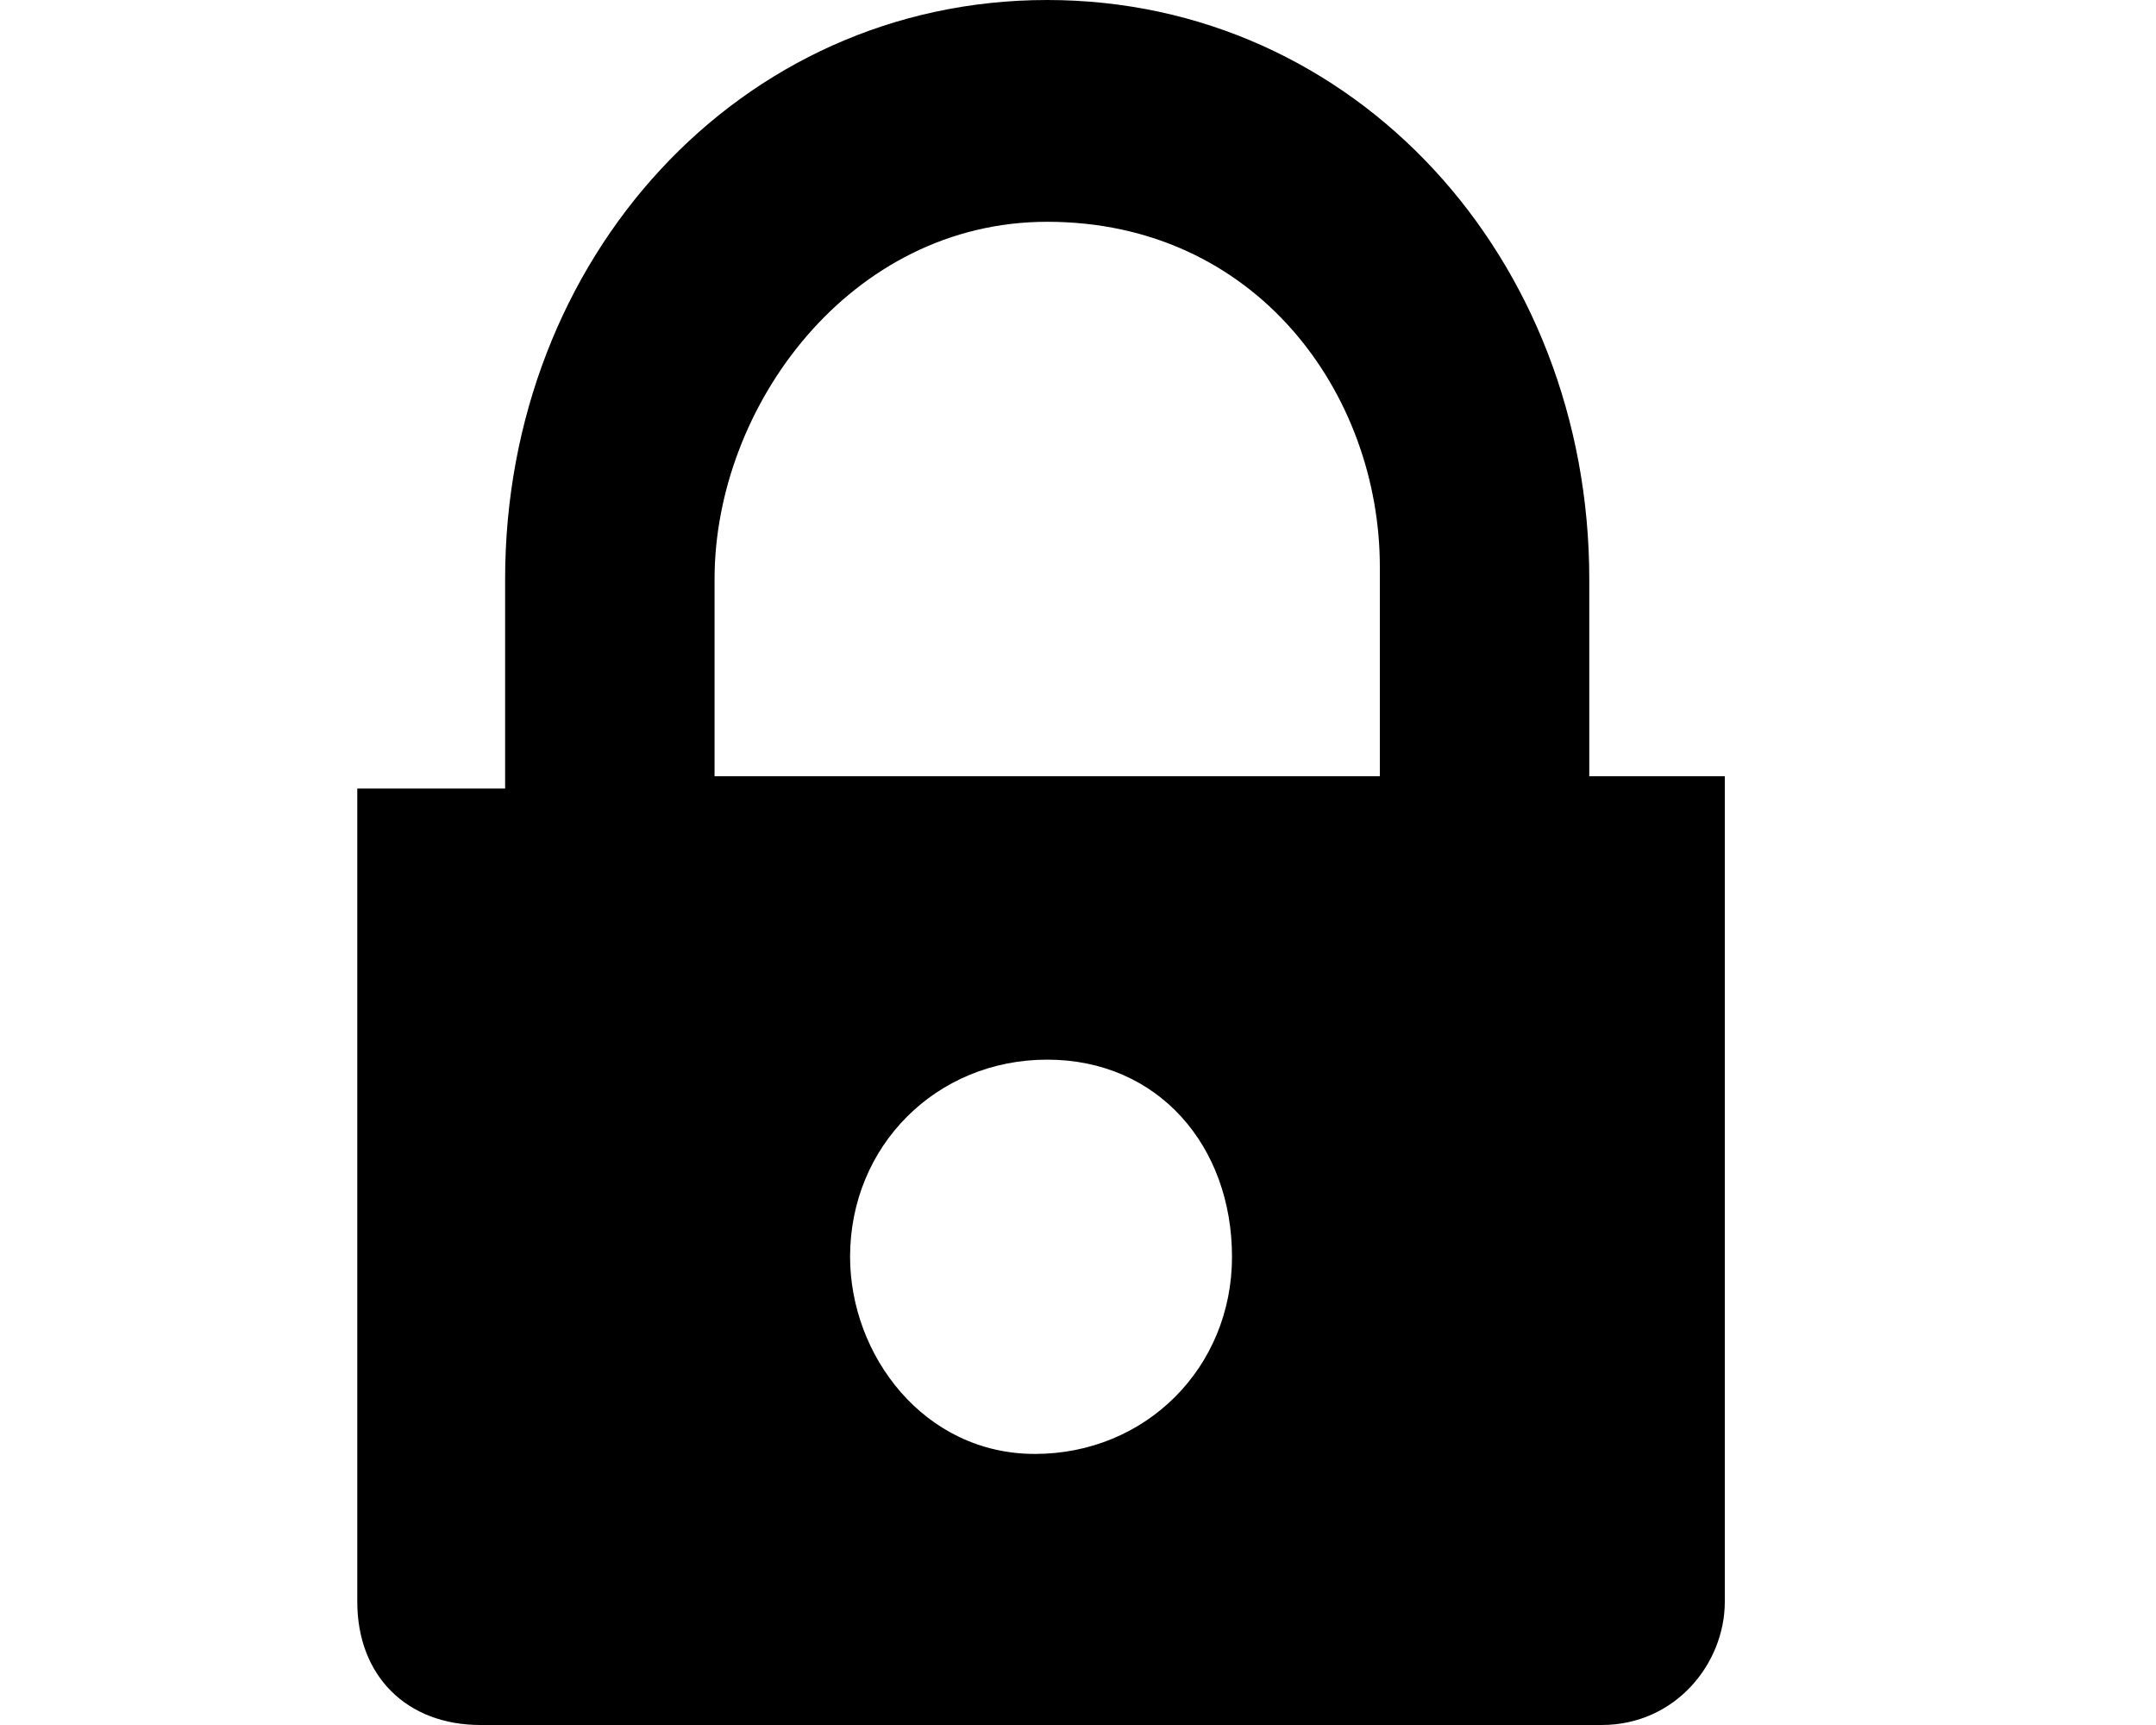
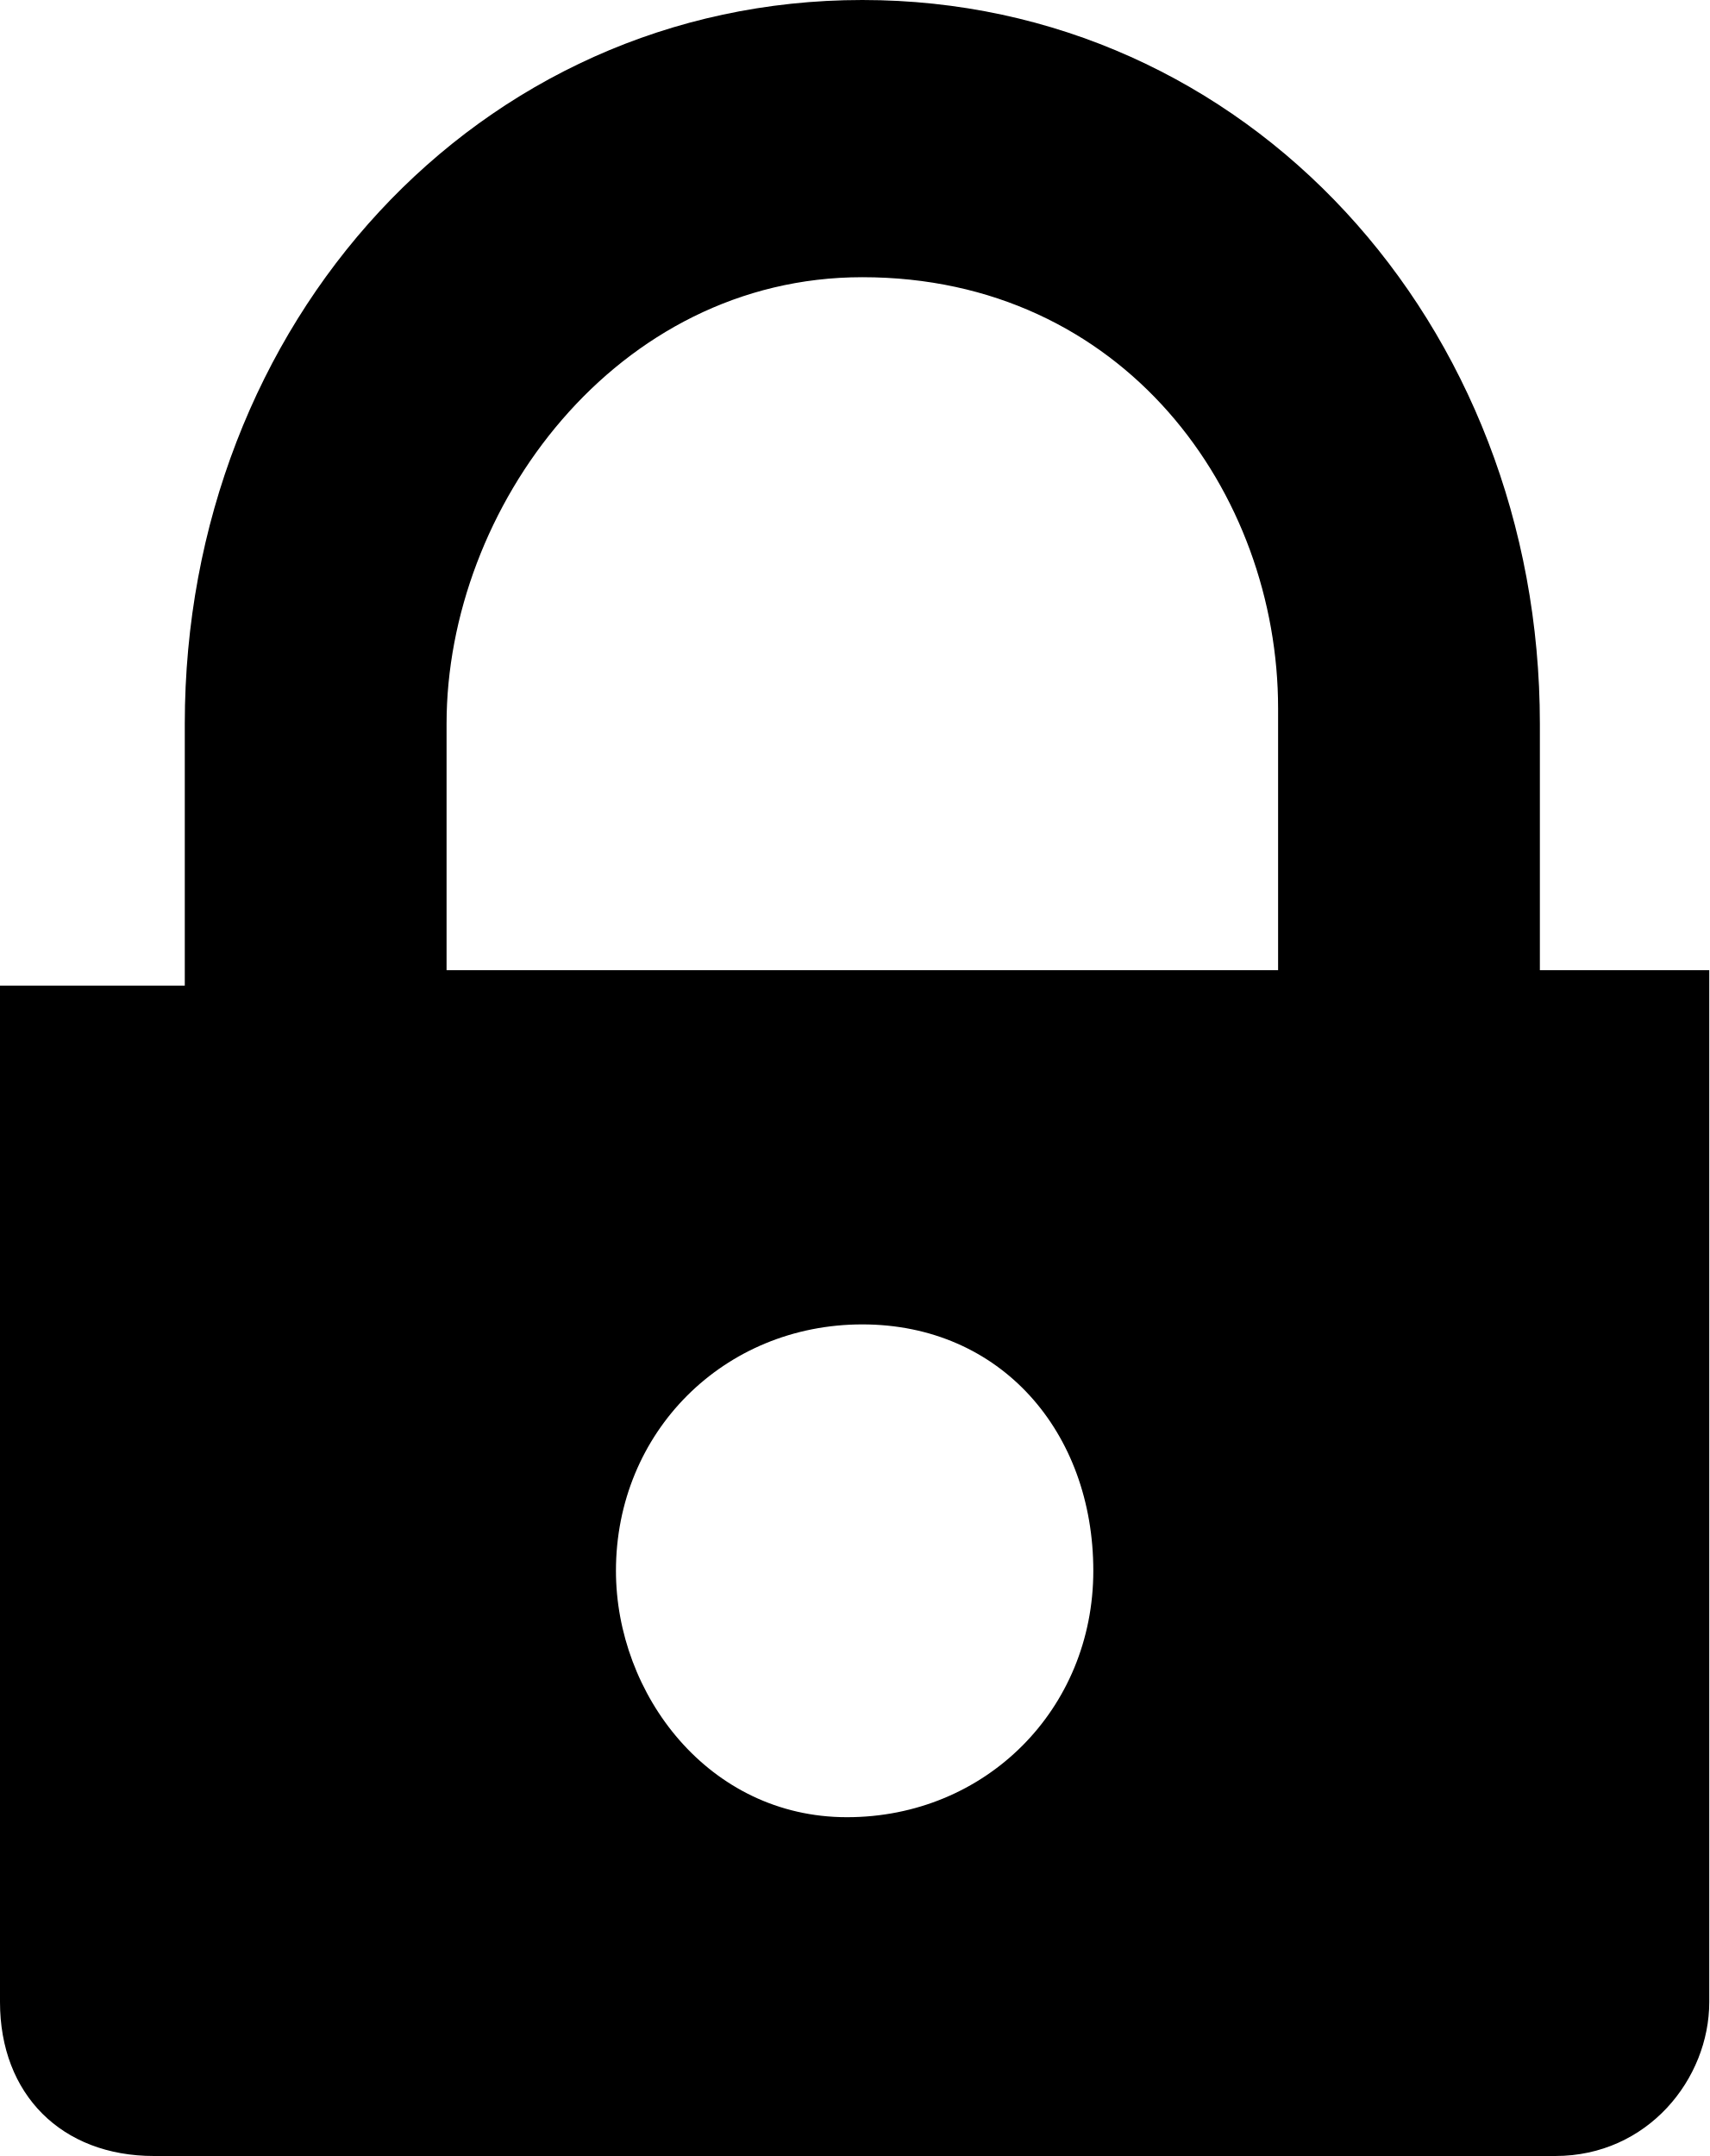
- <svg xmlns="http://www.w3.org/2000/svg" version="1.1" id="图层_1" x="0px" y="0px" viewBox="0 0 17.5 14" style="enable-background:new 0 0 17.5 14;" xml:space="preserve">
+ <svg xmlns="http://www.w3.org/2000/svg" version="1.1" id="图层_1" x="0px" y="0px" viewBox="2.9 0 11.1 14" style="enable-background:new 0 0 17.5 14;" xml:space="preserve">
  <style type="text/css">
	.st0{fill:#000000;}
</style>
  <path class="st0" d="M5.8,4.7c0-1.4,1.1-2.9,2.7-2.9c1.7,0,2.7,1.4,2.7,2.8v1.7l-5.4,0L5.8,4.7L5.8,4.7z M12.9,4.7  c0-2.6-1.9-4.7-4.4-4.7S4.1,2.1,4.1,4.7v1.7l-1.2,0V13c0,0.6,0.4,1,1,1H13c0.6,0,1-0.5,1-1V6.3h-1.1L12.9,4.7L12.9,4.7z M6.9,10.2  c0-0.9,0.7-1.6,1.6-1.6S10,9.3,10,10.2s-0.7,1.6-1.6,1.6S6.9,11,6.9,10.2z" />
</svg>
